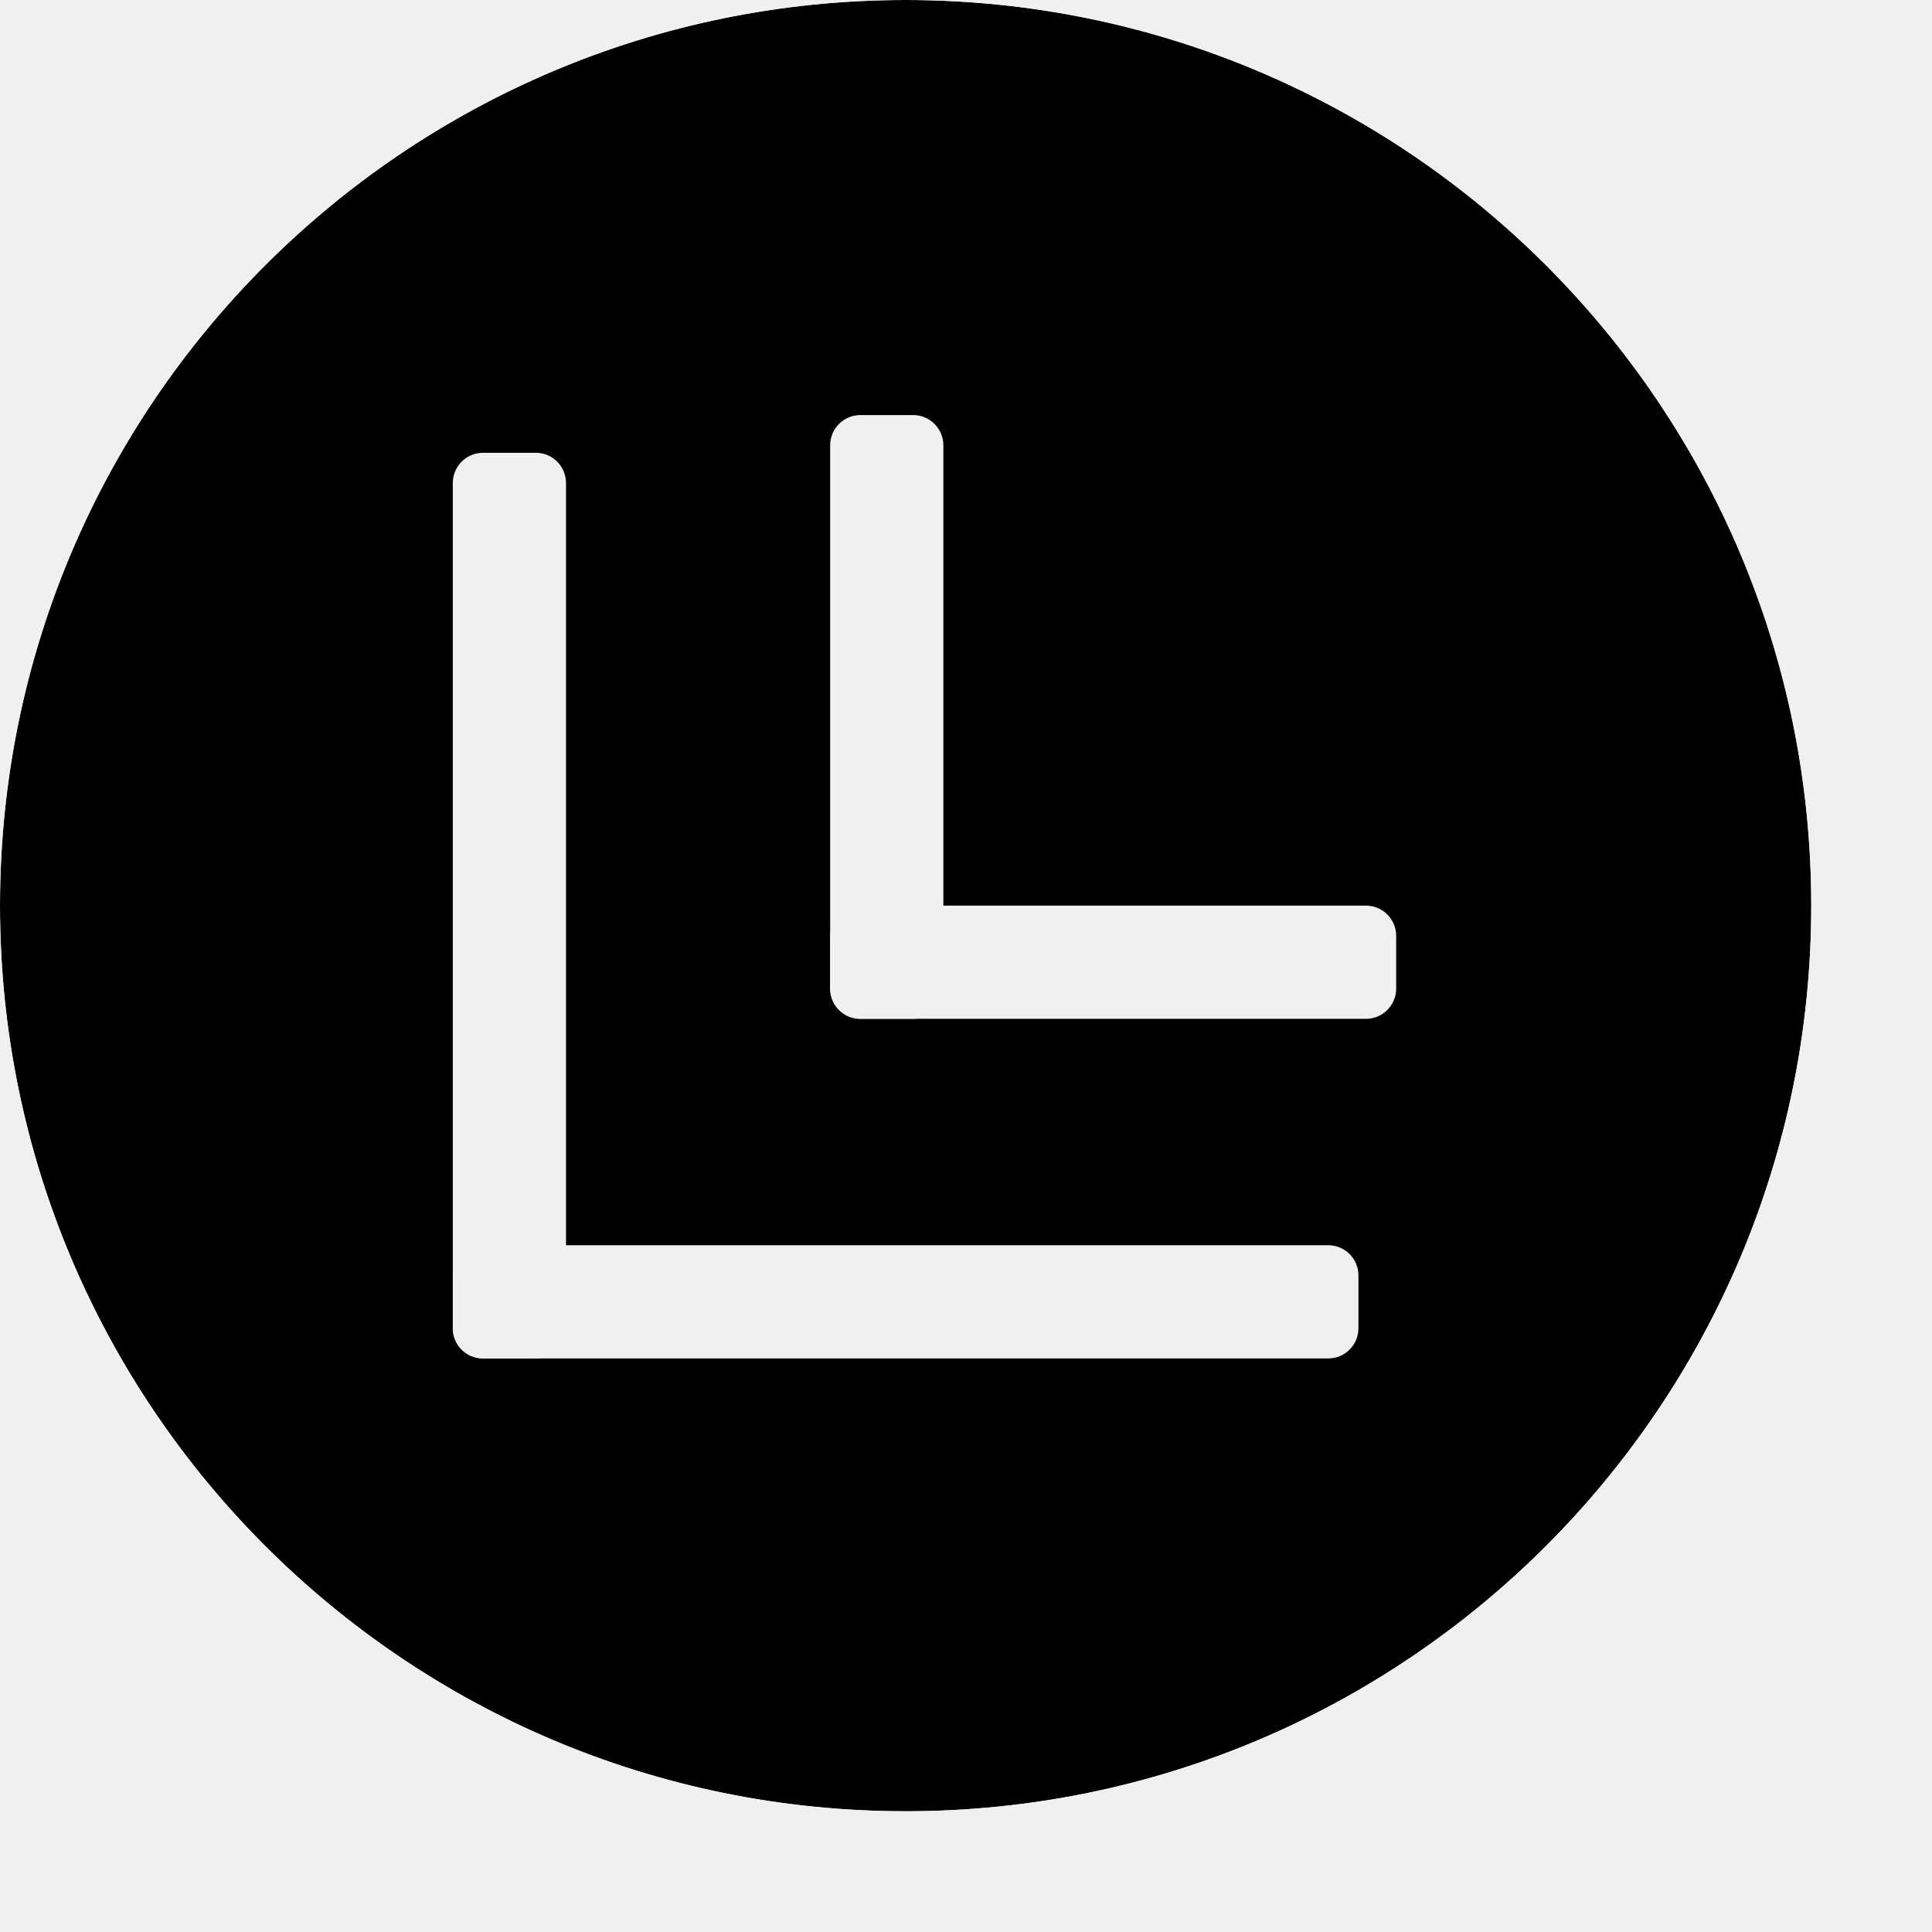
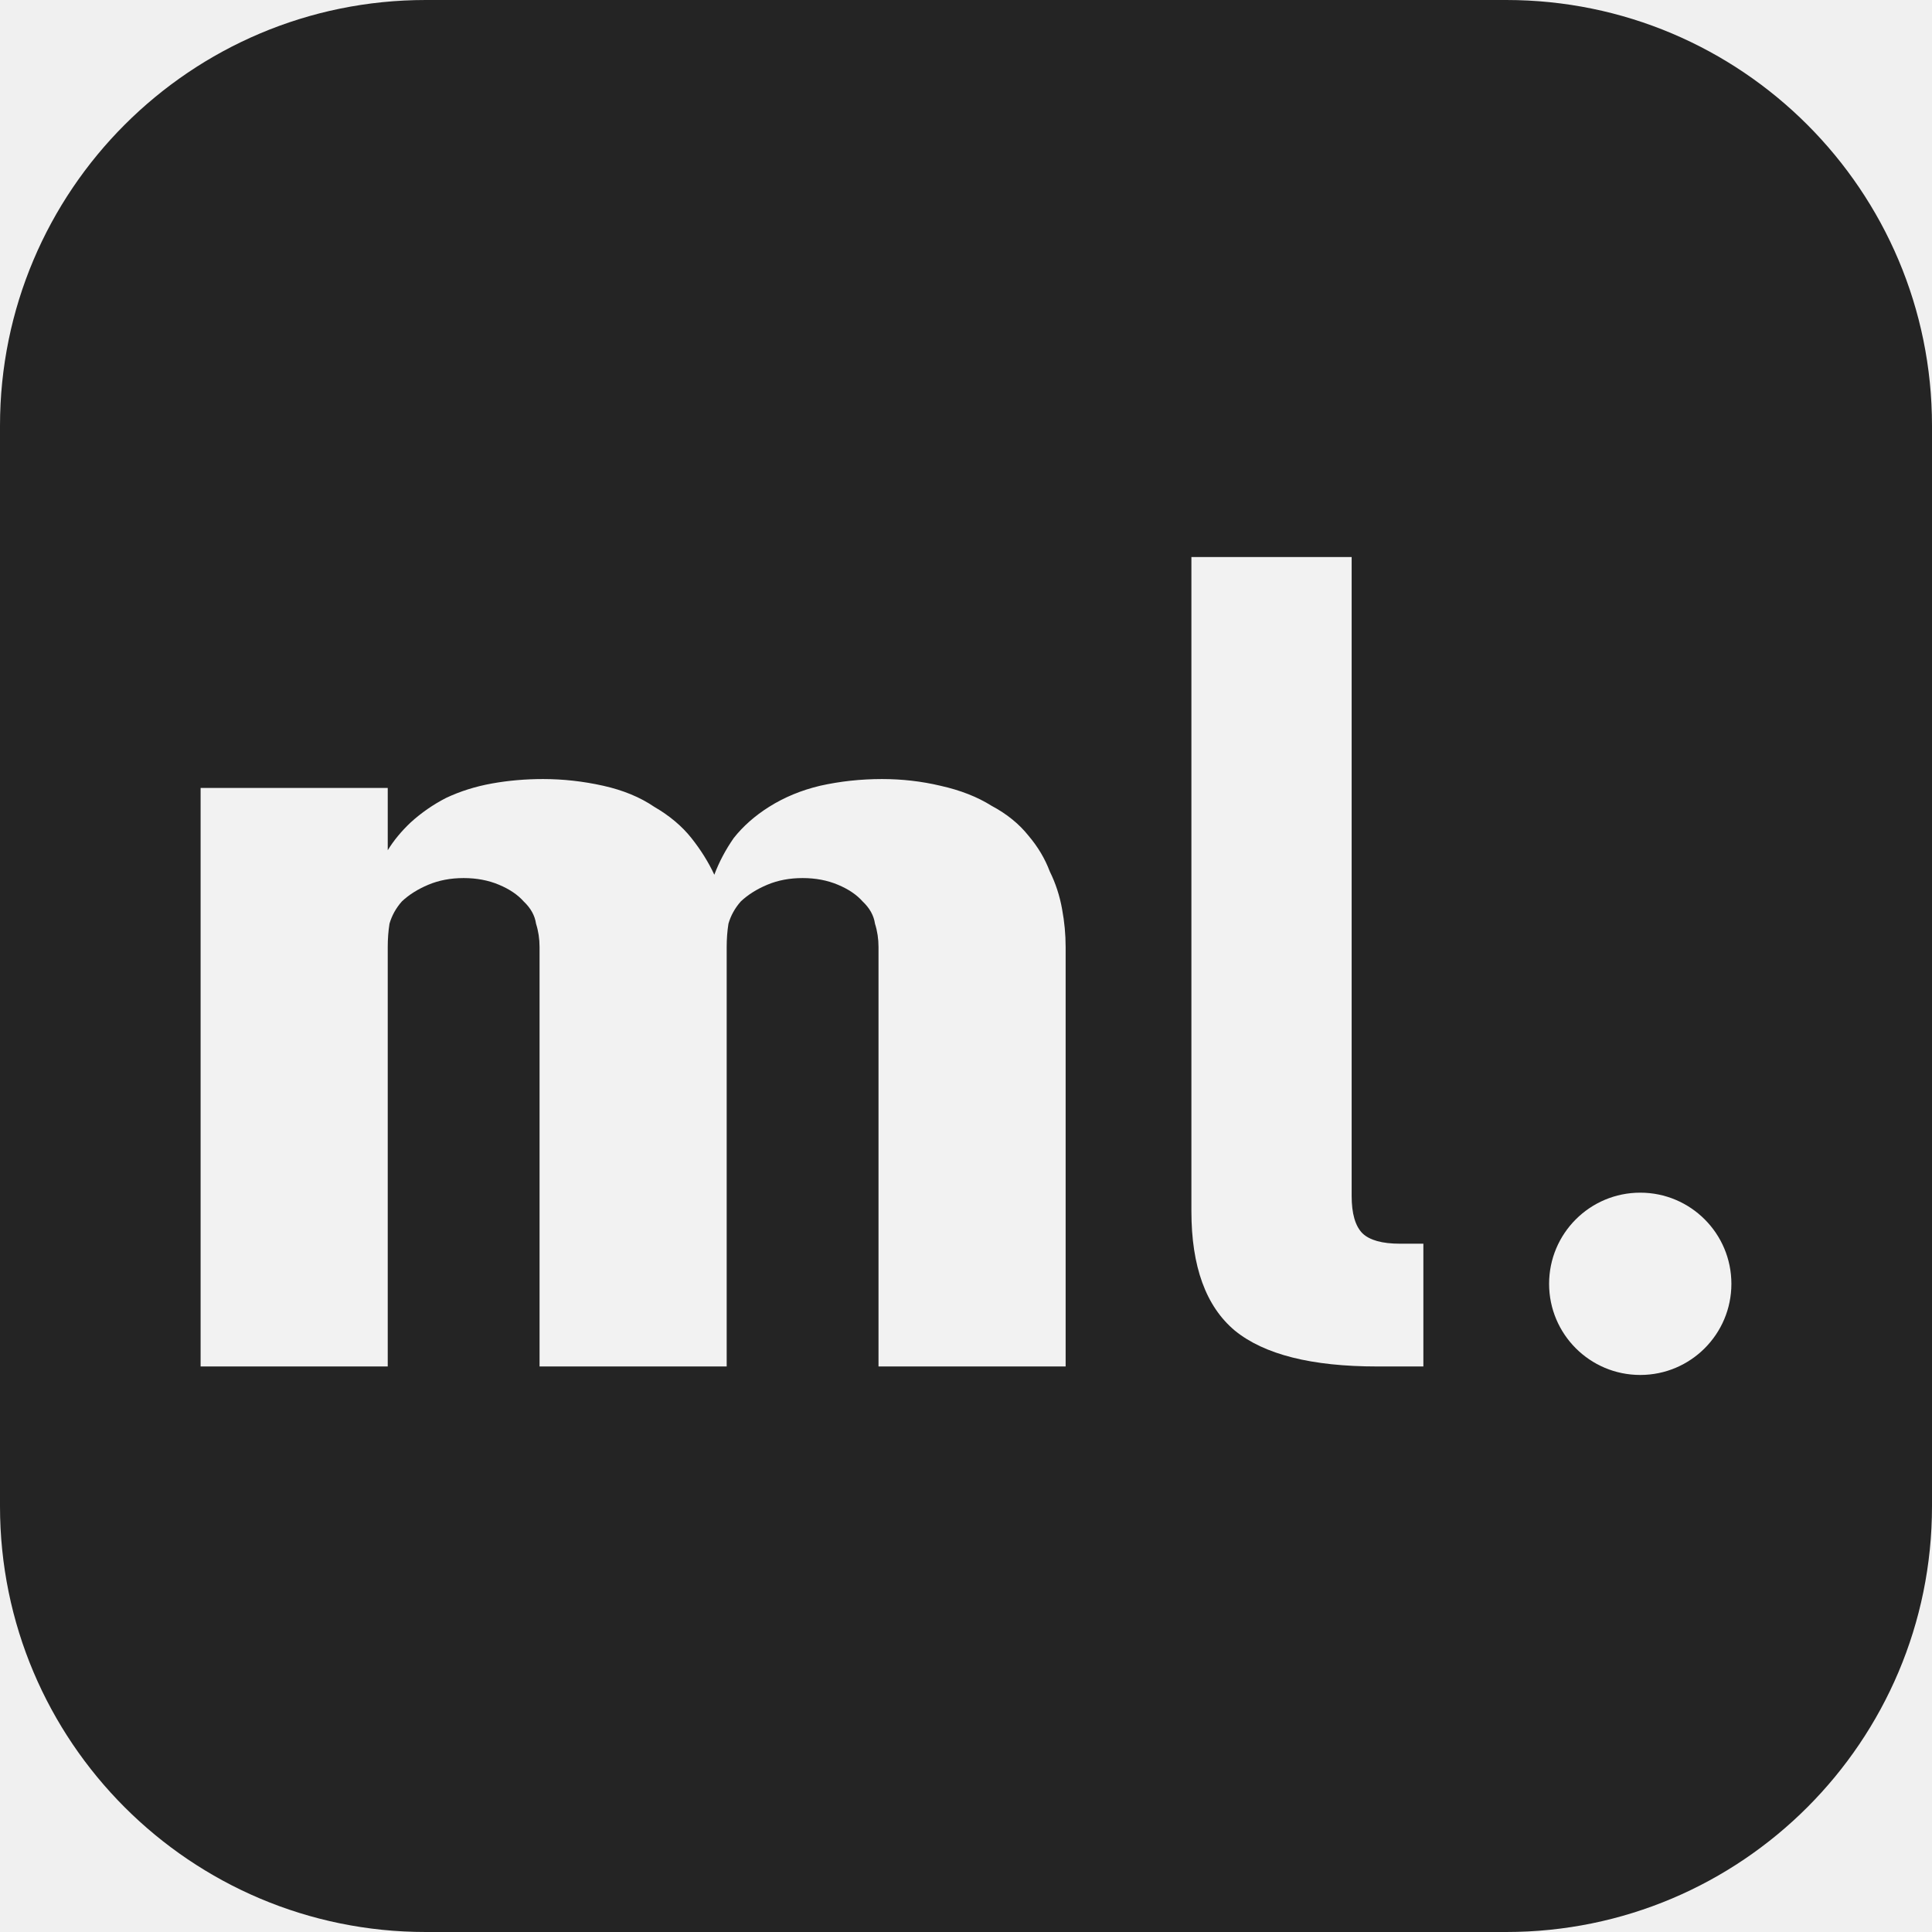
- <svg xmlns="http://www.w3.org/2000/svg" version="1.1" viewBox="0 0 256 256" role="img">
-   <mask id="cutoutMask">
-     <circle fill="white" cx="120" cy="120" r="120" />
-     <rect x="60" y="165" width="120" height="15" rx="4" ry="4" fill="black" />
-     <rect x="60" y="60" width="15" height="120" rx="4" ry="4" fill="black" />
-     <rect x="110" y="120" width="75" height="15" rx="4" ry="4" fill="black" />
-     <rect x="110" y="55" width="15" height="80" rx="4" ry="4" fill="black" />
-   </mask>
-   <circle fill="black" cx="120" cy="120" r="120" mask="url(#cutoutMask)" />
+ <svg xmlns="http://www.w3.org/2000/svg" width="528.139" height="528.139" viewBox="0 0 528.139 528.139" version="1.1" id="svg1" xml:space="preserve">
+   <defs id="defs1" />
+   <g id="layer1" transform="translate(-1655.93,-5330.055)">
+     <rect style="font-variation-settings:'opsz' 32, 'wght' 800;fill:#242424;fill-opacity:1;fill-rule:evenodd;stroke:none;stroke-width:14.908;stroke-linecap:square;stroke-linejoin:round;stroke-opacity:1" id="rect8" width="528.139" height="528.139" x="1655.93" y="5330.055" ry="116.388" />
+     <path id="ellipse8" style="fill:#f2f2f2;stroke-width:8.101;stroke-opacity:0.929" d="m 2129.23,5681.004 a 24.916,24.916 0 0 1 -24.916,24.916 24.916,24.916 0 0 1 -24.916,-24.916 24.916,24.916 0 0 1 24.916,-24.916 24.916,24.916 0 0 1 24.916,24.916 z" />
+     <path d="m 2032.403,5703.599 q -26.879,0 -38.907,-9.801 -11.88,-9.95 -11.88,-32.67 v -178.796 h 43.808 v 174.638 q 0,7.277 2.97,10.247 2.97,2.822 10.247,2.822 1.485,0 3.267,0 1.782,0 3.119,0 v 33.561 q -3.119,0 -6.386,0 -3.119,0 -6.237,0 z" id="text12" style="font-size:304.132px;font-family:'Adwaita Sans';-inkscape-font-specification:'Adwaita Sans, @opsz=32,wght=700';font-variation-settings:'opsz' 32, 'wght' 700;fill:#f2f2f2;fill-rule:evenodd;stroke-width:62.855;stroke-linecap:square;stroke-linejoin:round" aria-label="l" />
+     <path d="m 1358.107,7184.667 v -199.216 h 40.609 v 21.454 q 1.916,-4.98 4.98,-9.578 3.448,-4.98 7.662,-8.428 4.597,-3.448 9.961,-4.98 5.364,-1.532 11.11,-1.532 6.513,0 13.026,2.299 6.513,2.299 11.11,7.279 4.98,4.597 8.045,10.727 3.065,6.13 4.98,12.643 1.532,-6.513 4.214,-12.643 3.065,-6.13 7.662,-10.727 4.98,-4.98 11.11,-7.279 6.513,-2.299 13.409,-2.299 6.513,0 12.643,2.299 6.513,2.299 11.11,6.896 4.98,4.214 8.045,10.344 3.065,5.747 4.597,12.259 1.915,6.13 2.682,13.026 0.766,6.513 0.766,13.026 v 144.431 H 1505.22 v -144.431 q 0,-4.214 -0.766,-8.045 -0.383,-4.214 -2.682,-7.662 -1.915,-3.448 -5.364,-5.747 -3.448,-2.299 -7.662,-2.299 -4.214,0 -7.662,2.299 -3.448,2.299 -5.747,5.747 -1.915,3.448 -2.682,7.662 -0.383,3.831 -0.383,8.045 v 144.431 h -40.609 v -144.431 q 0,-4.214 -0.766,-8.045 -0.383,-4.214 -2.682,-7.662 -1.916,-3.448 -5.364,-5.747 -3.448,-2.299 -7.662,-2.299 -4.214,0 -7.662,2.299 -3.448,2.299 -5.747,5.747 -1.915,3.448 -2.682,7.662 -0.383,3.831 -0.383,8.045 v 144.431 z" id="text13" style="font-weight:bold;font-size:383.107px;font-family:'Adwaita Mono';-inkscape-font-specification:'Adwaita Mono, Bold';fill:#f2f2f2;fill-rule:evenodd;stroke-width:79.176;stroke-linecap:square;stroke-linejoin:round" transform="scale(1.259672,0.7938572)" aria-label="m" />
+   </g>
</svg>
